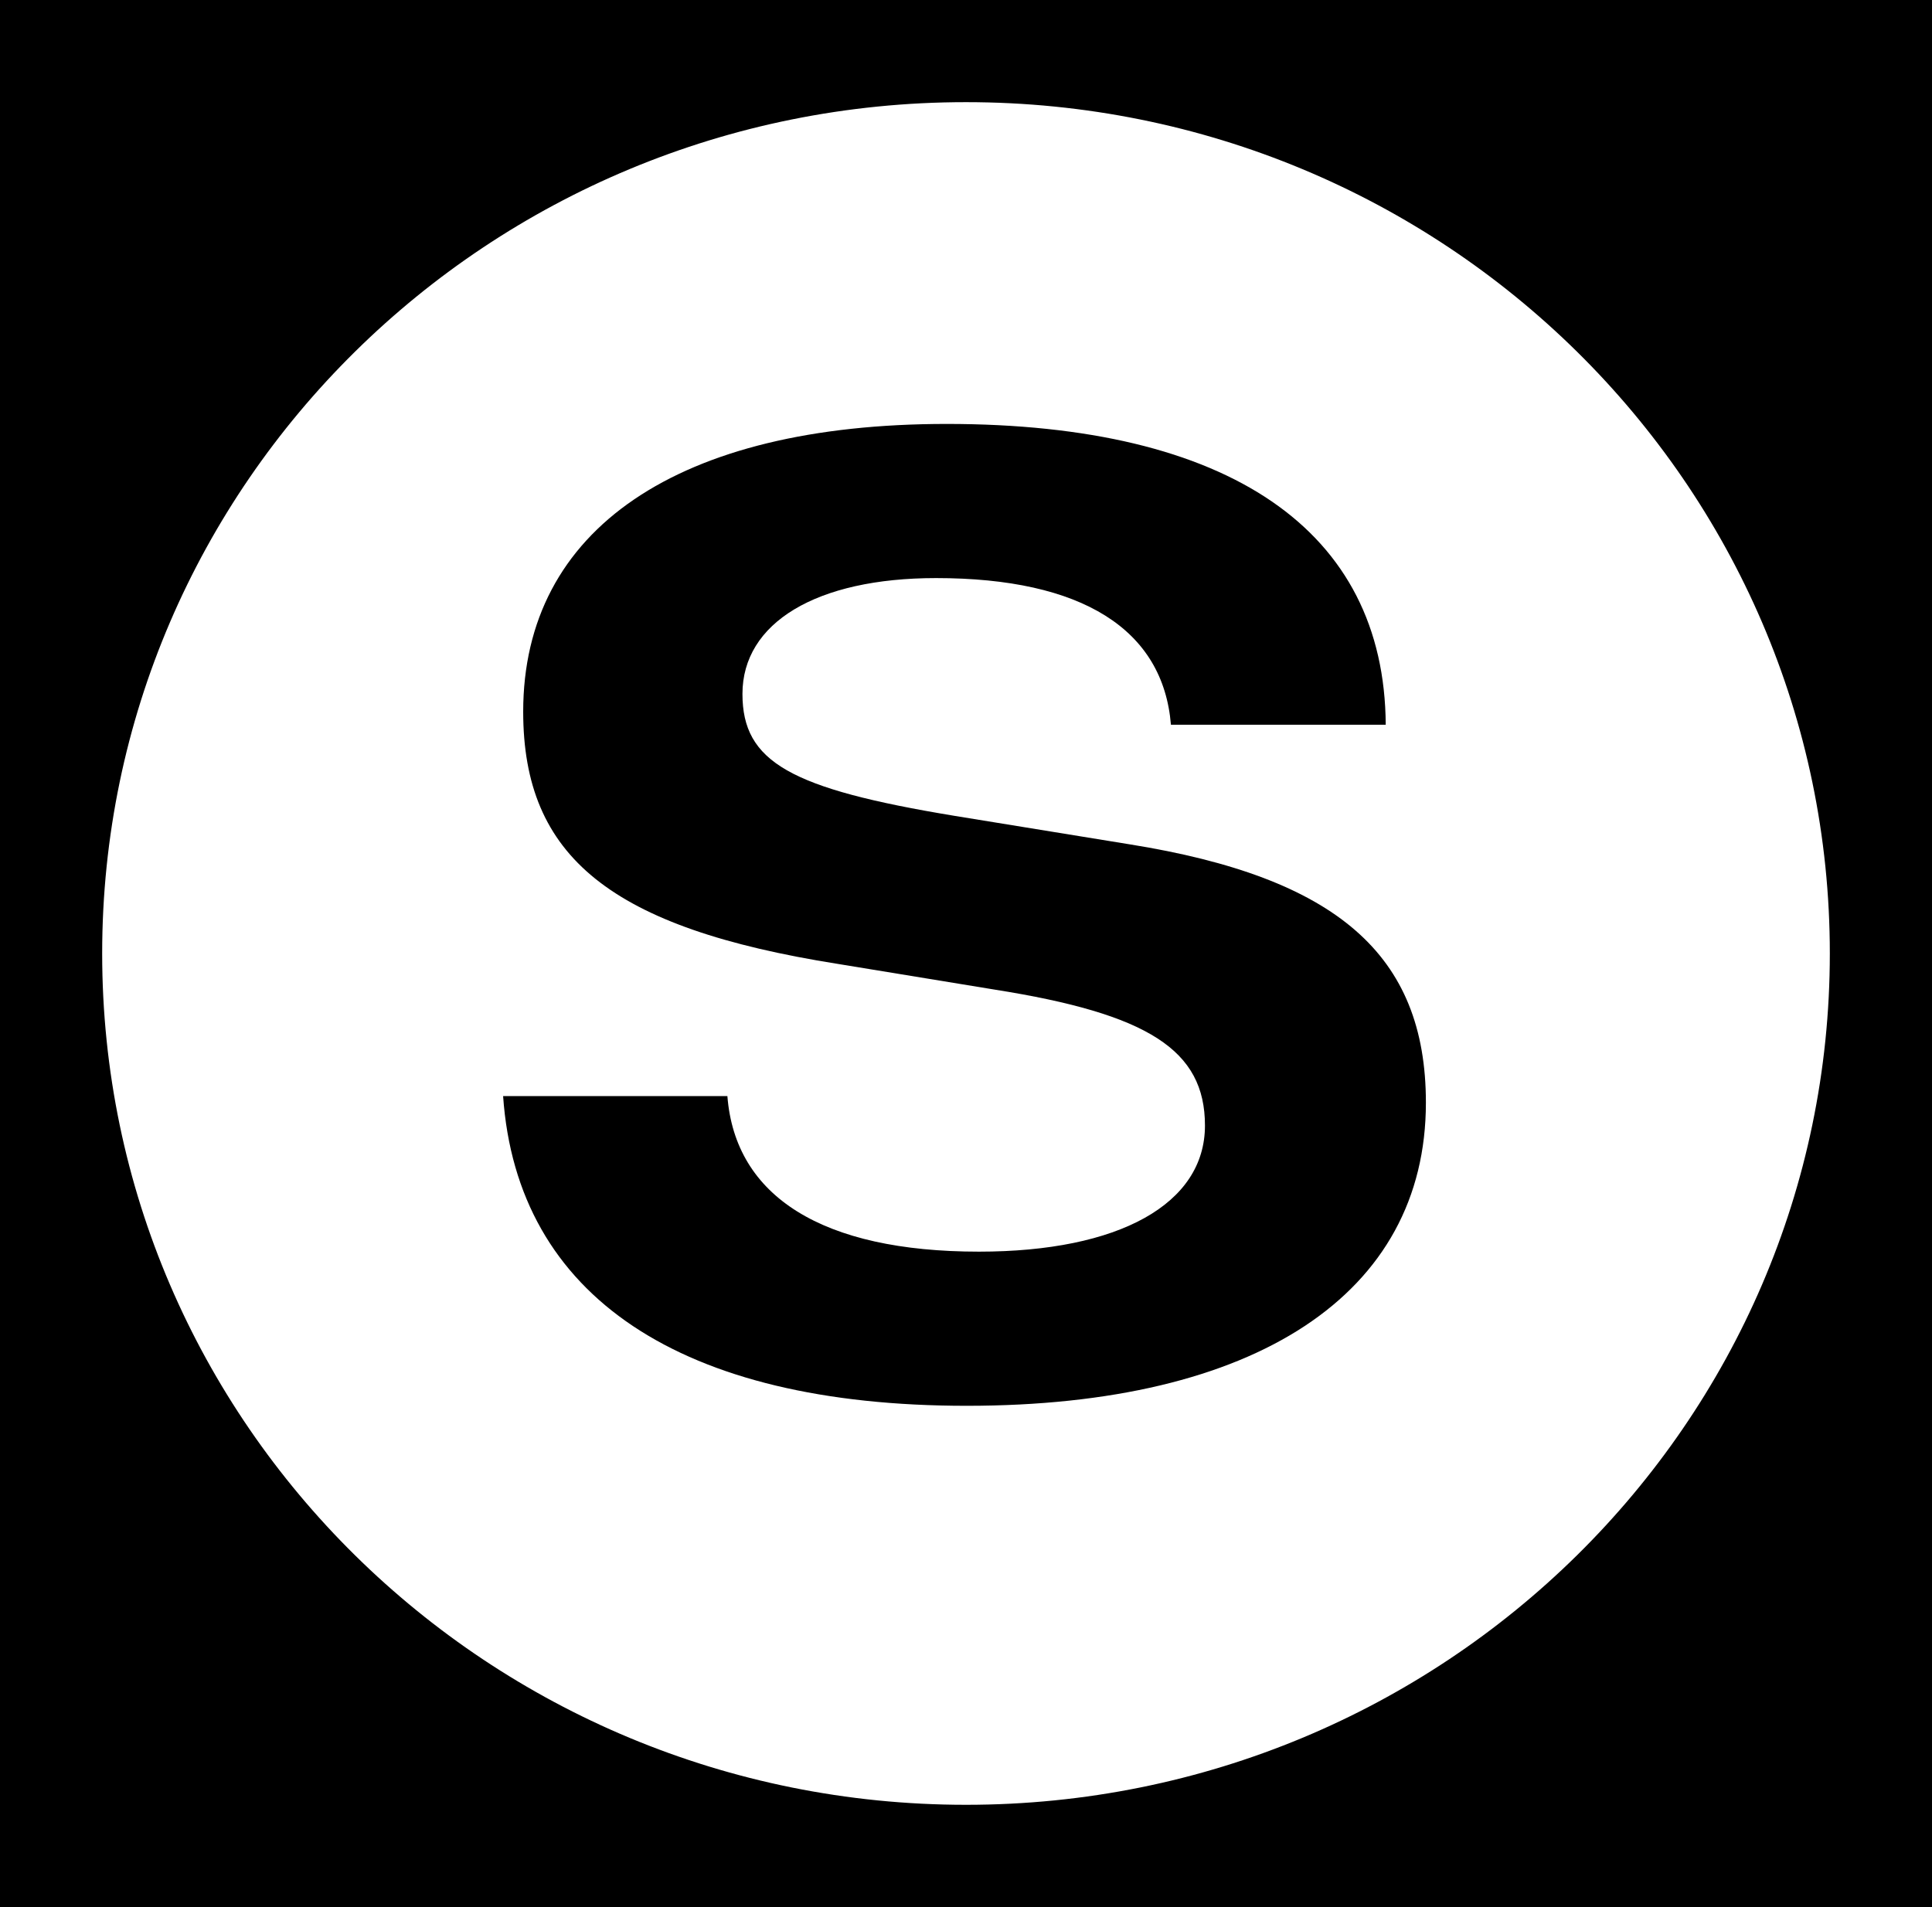
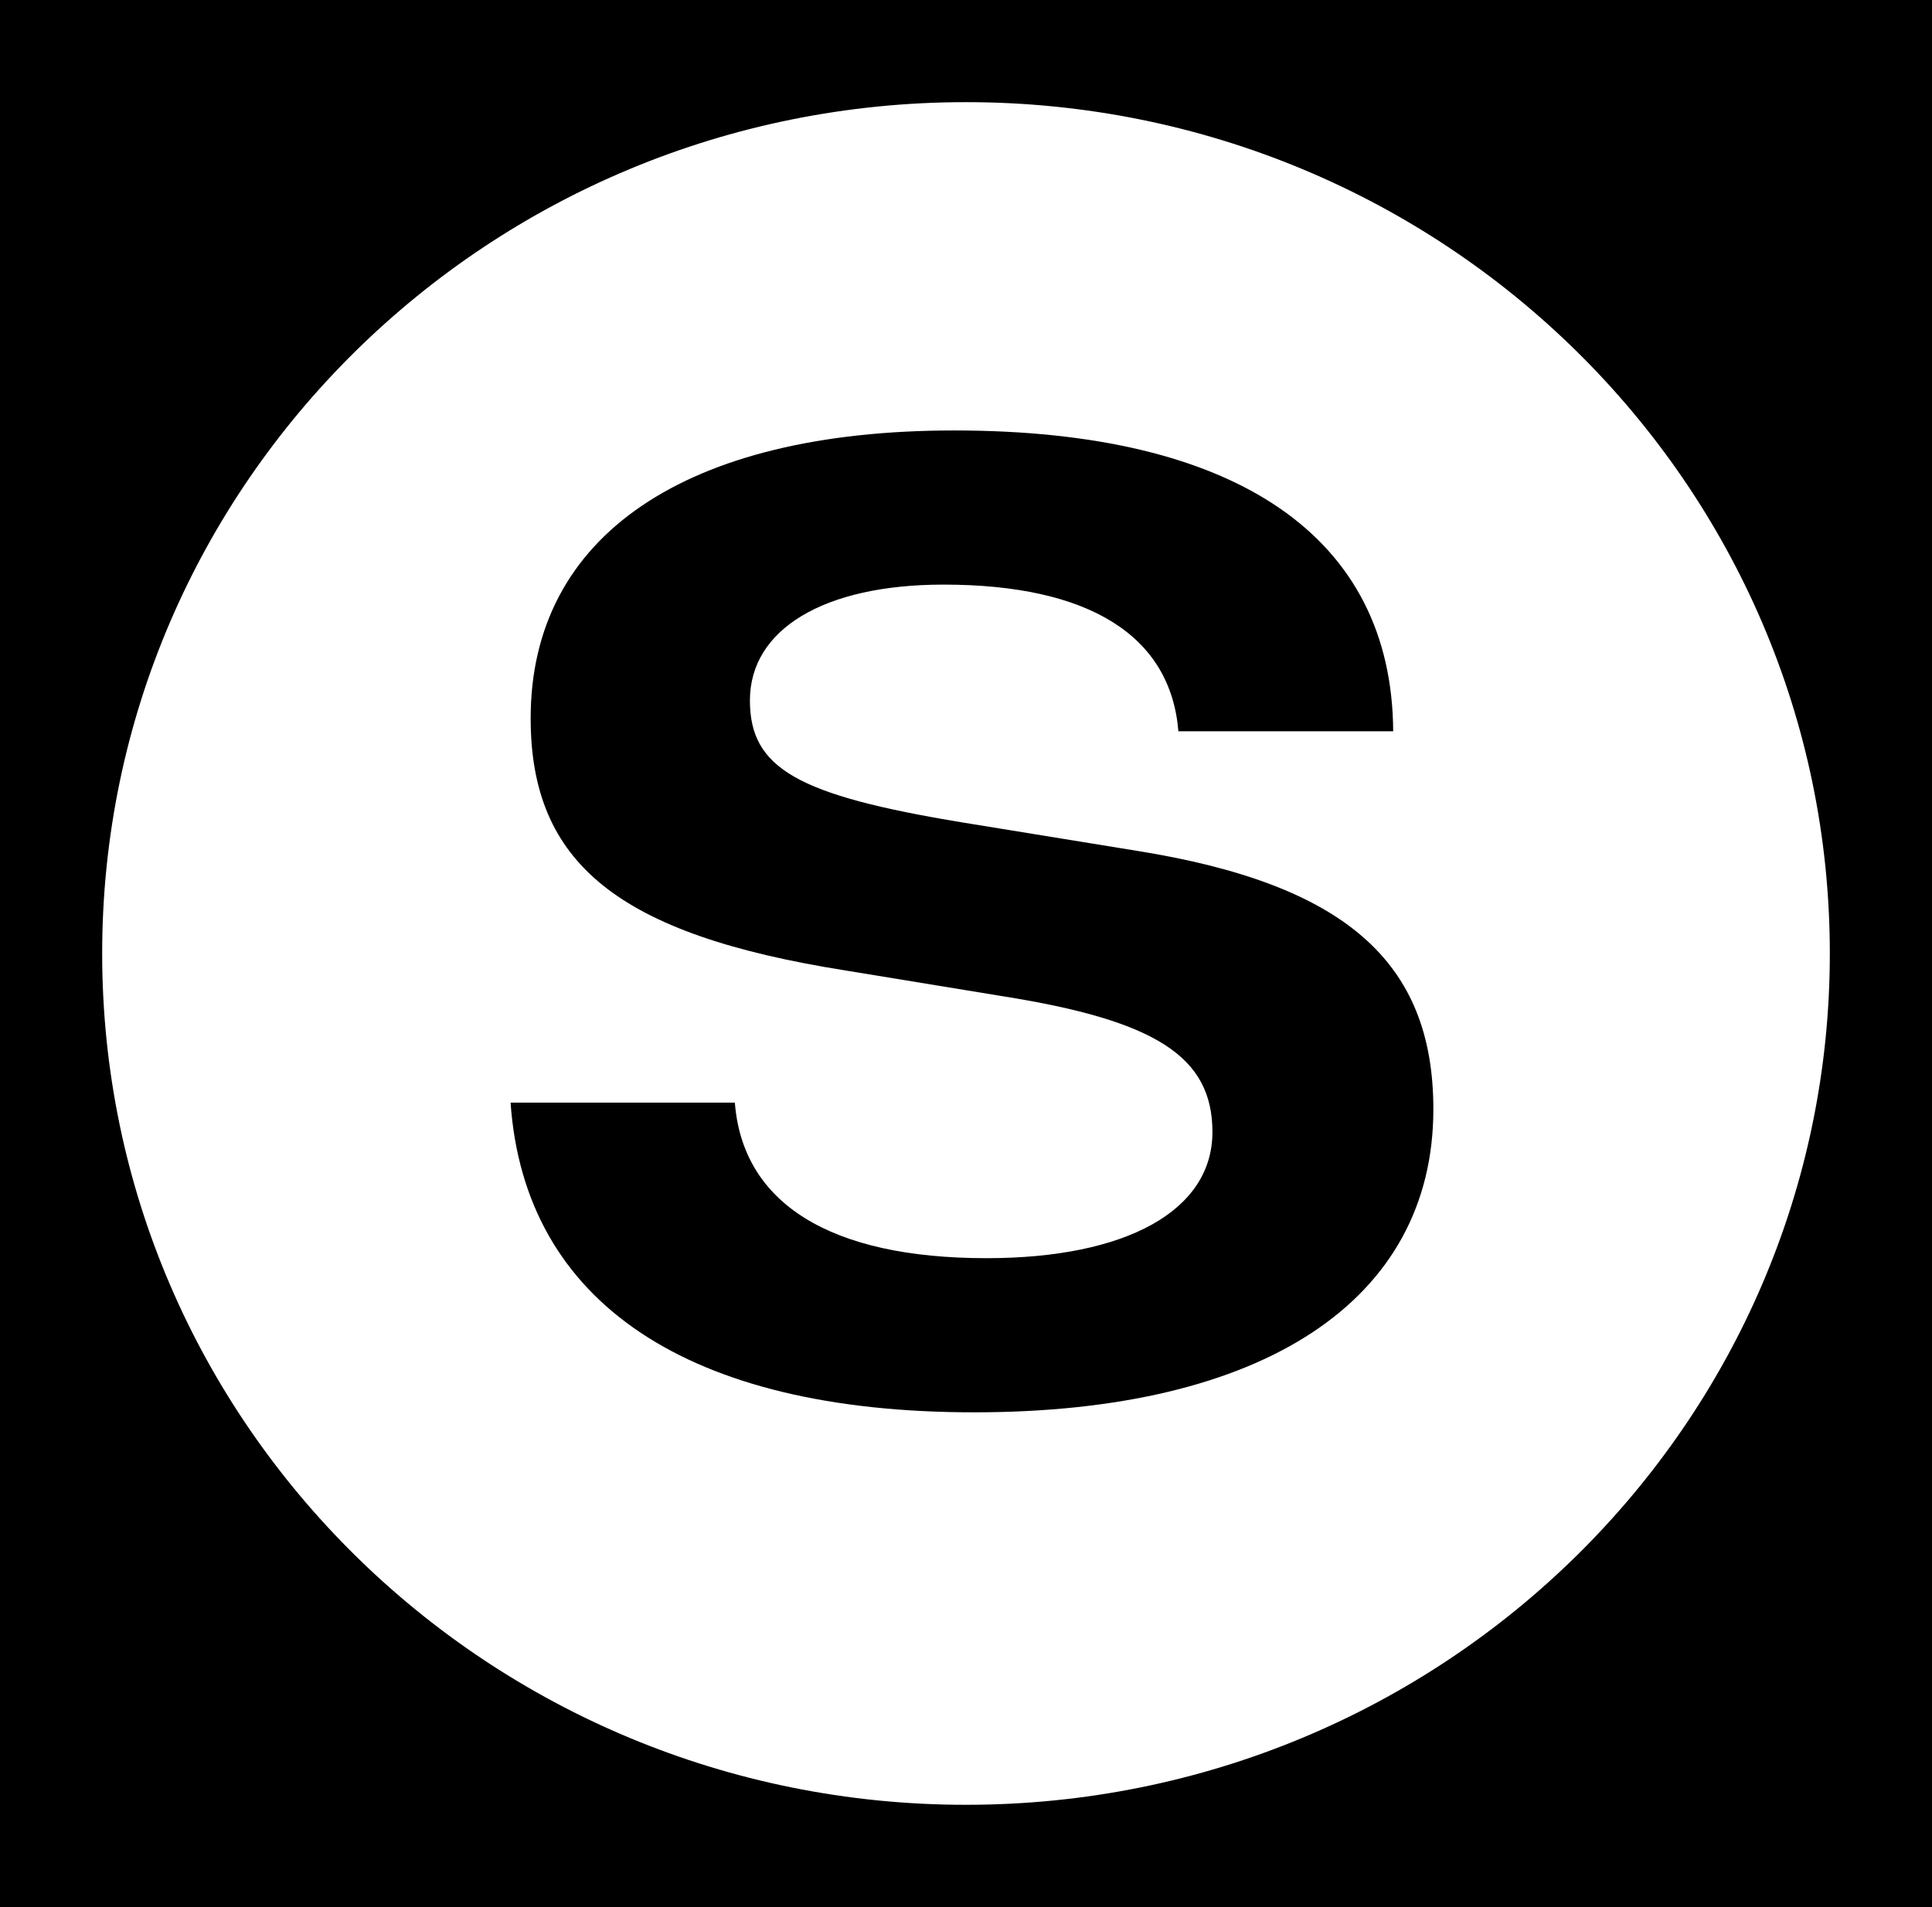
<svg xmlns="http://www.w3.org/2000/svg" width="156" height="154">
+   <path d="M-1-1h158v156H-1z" />
  <g>
-     <rect id="canvas_background" width="158" height="156" x="-1" y="-1" fill="#000" />
-     <g id="canvasGrid" width="100%" height="100%" x="0" y="0" display="none">
-       <rect width="100%" height="100%" x="0" y="0" fill="url(#gridpattern)" stroke-width="0" />
-     </g>
-   </g>
-   <g>
-     <ellipse id="svg_1" cx="78" cy="77" fill="#fff" stroke="#000" stroke-width="8.5" rx="74" ry="73" />
-     <text id="svg_2" x="185.627" y="131.869" fill="#000" stroke="#000" stroke-opacity="null" stroke-width="0" font-family="Helvetica, Arial, sans-serif" font-size="43" font-weight="bold" text-anchor="start" transform="matrix(2.88313, 0, 0, 2.41423, -498.533, -207.216)" xml:space="preserve">S</text>
+     <ellipse cx="78" cy="77" fill="#fff" stroke="#000" stroke-width="8.5" rx="74" ry="73" />
+     <text x="186" y="132" stroke="#000" stroke-opacity="null" stroke-width="0" font-family="Helvetica, Arial, sans-serif" font-size="43" font-weight="bold" transform="matrix(2.88313 0 0 2.41423 -499 -207)">S
+         </text>
  </g>
</svg>
